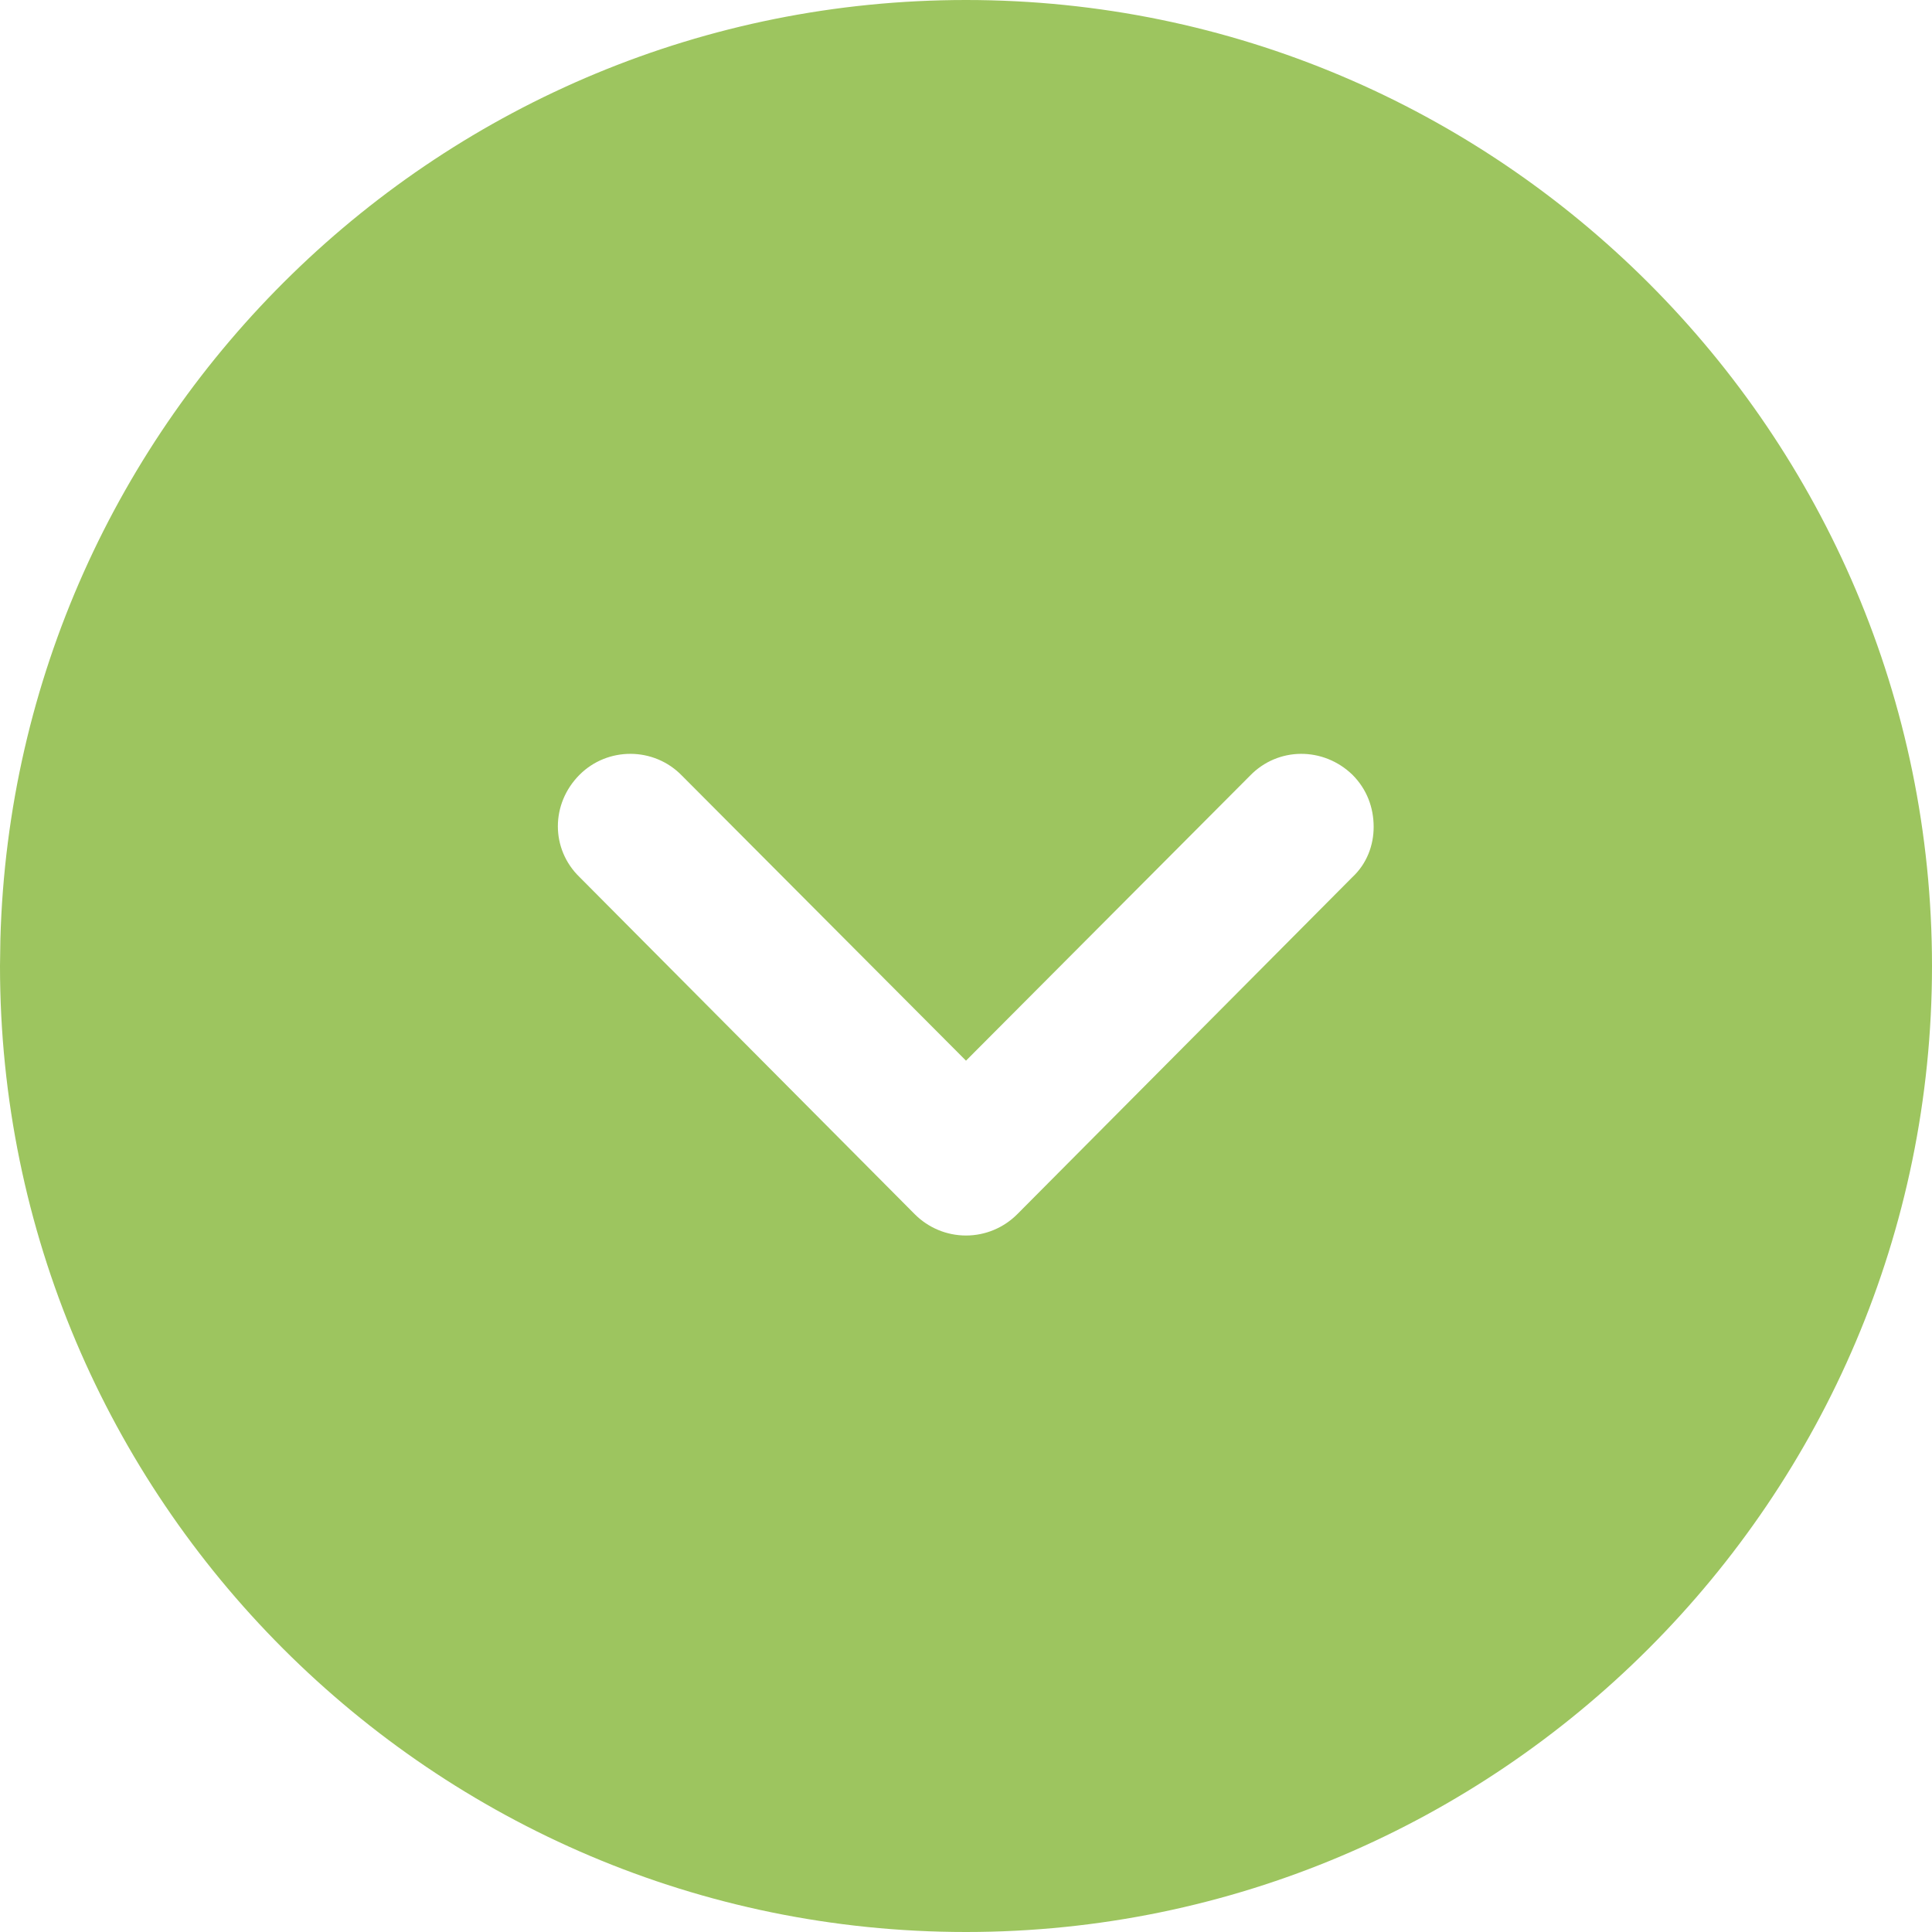
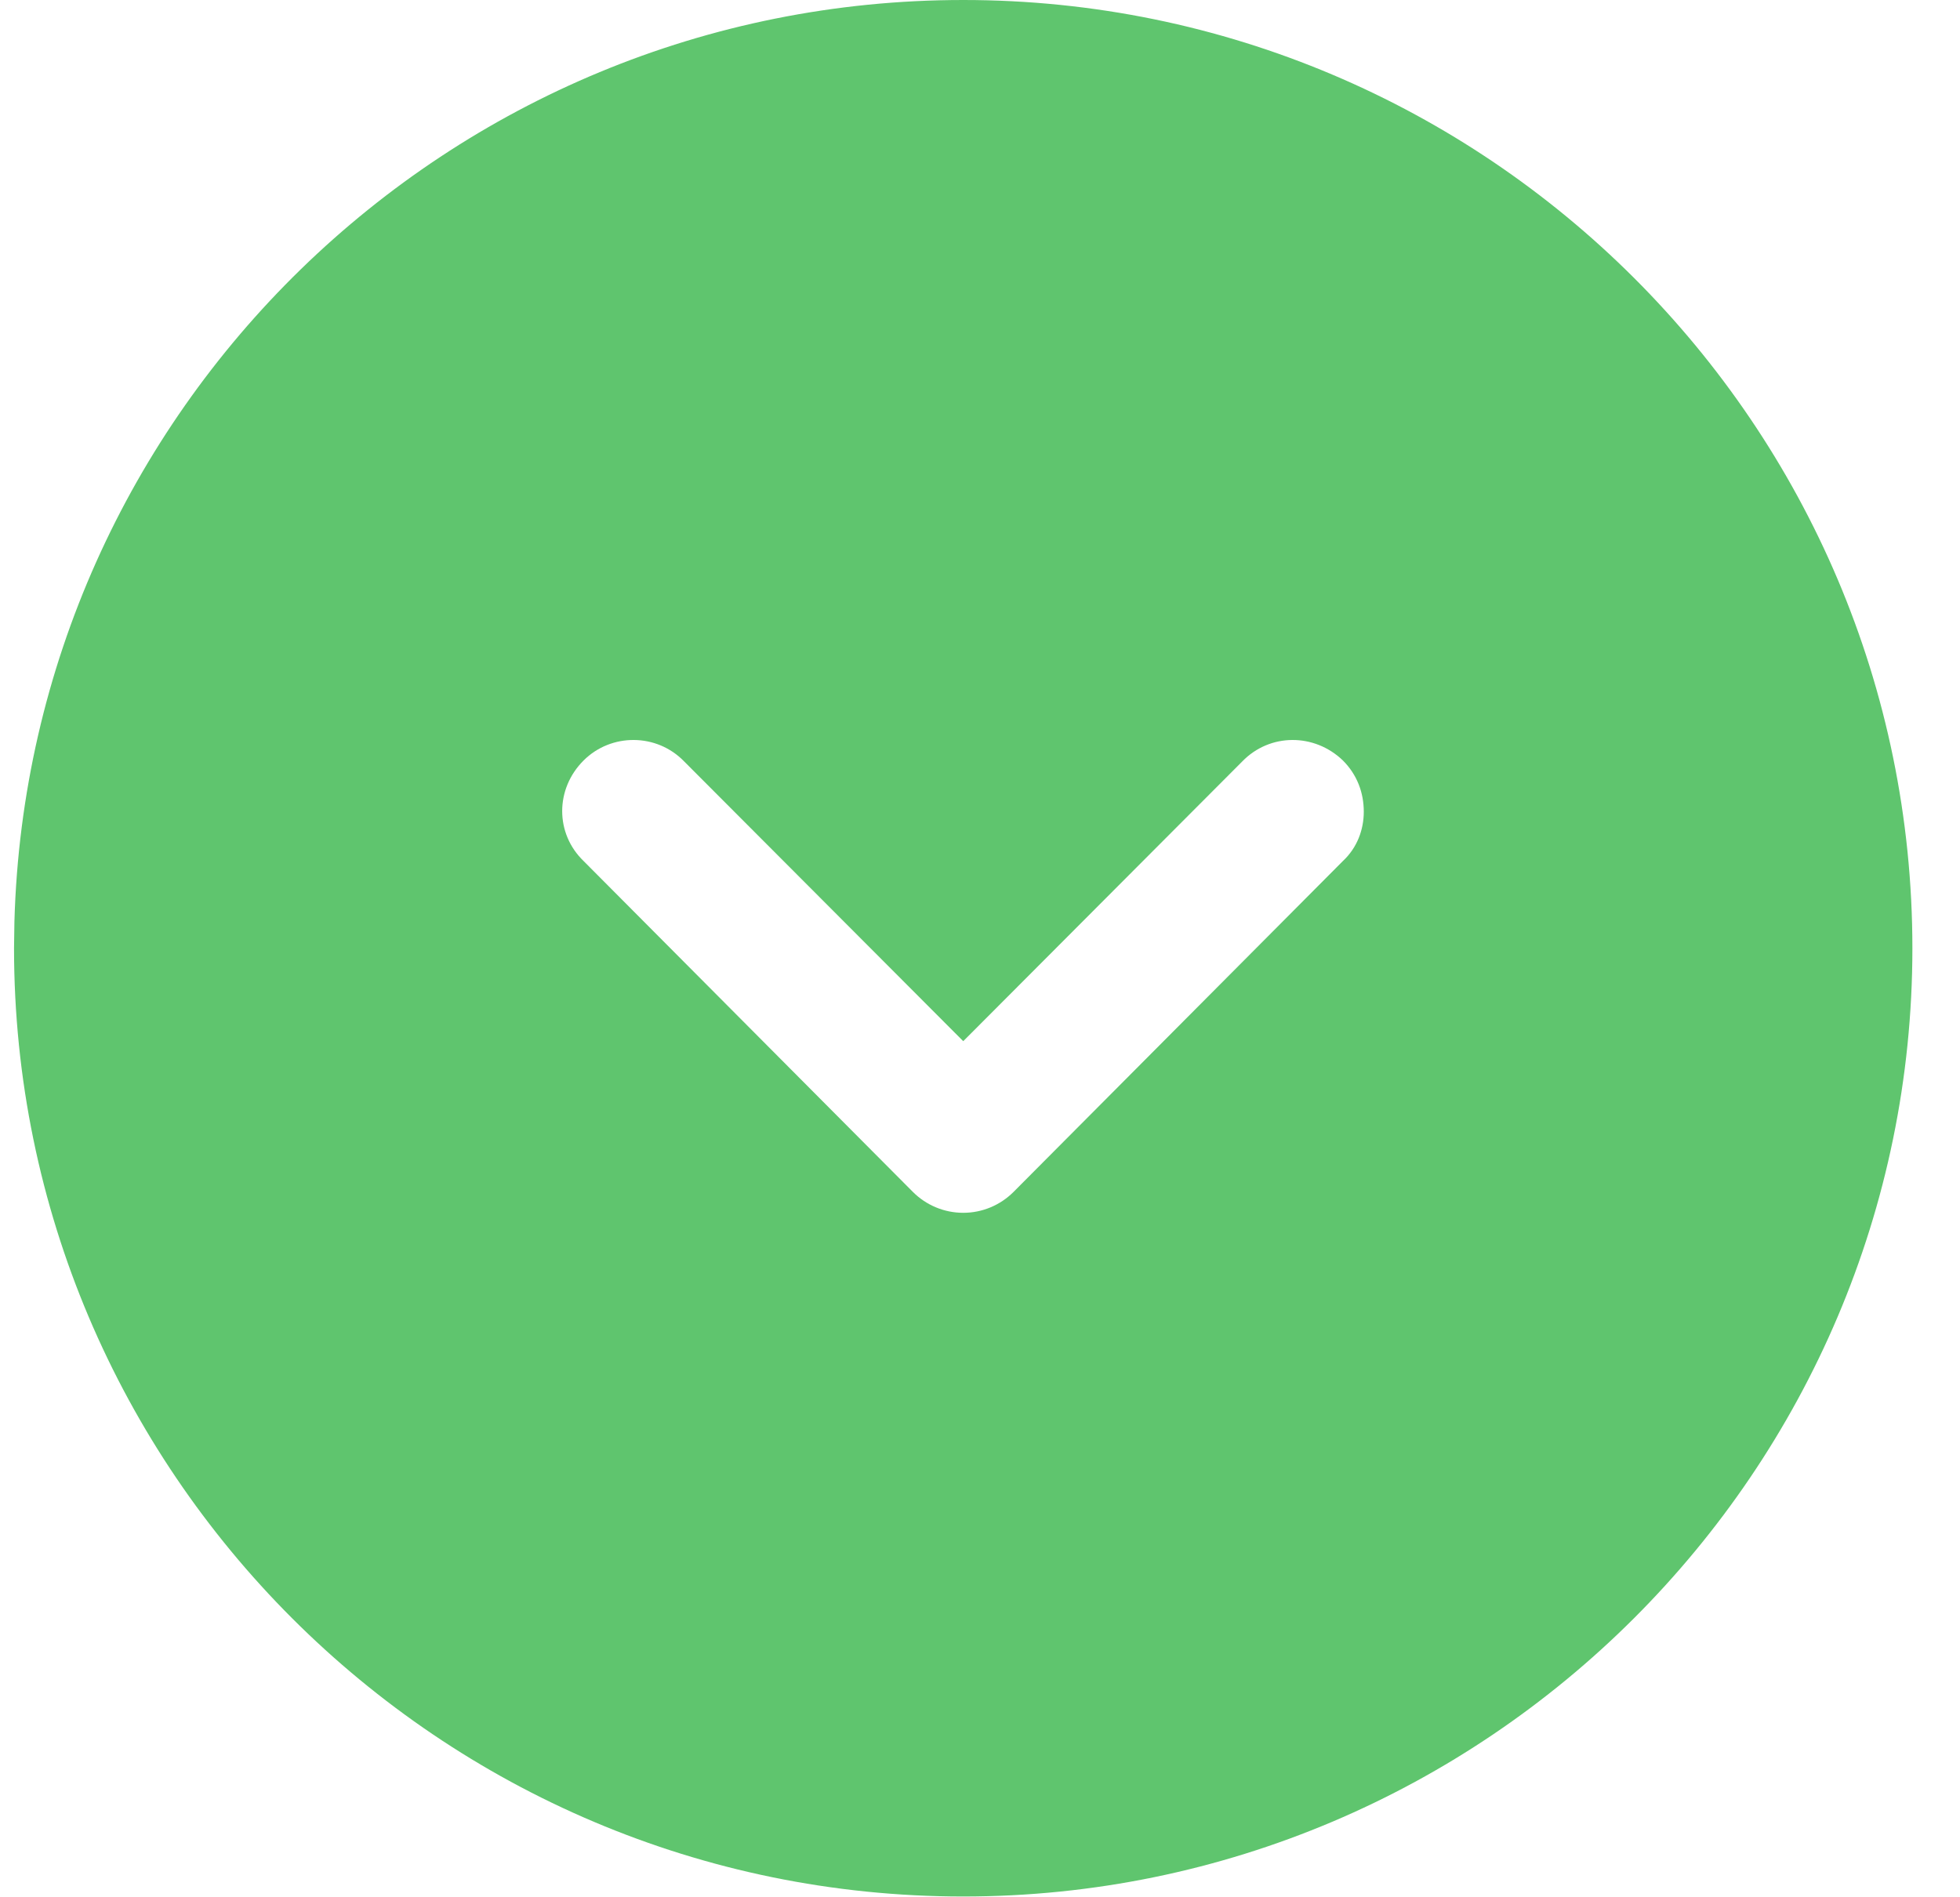
- <svg xmlns="http://www.w3.org/2000/svg" width="40" height="40" viewBox="0 0 40 40" fill="none">
-   <path d="M0 20L0.008 19.441C0.304 8.659 9.147 0 20 0C31.02 0 40 8.96 40 20C40 31.02 31.02 40 20 40C8.96 40 0 31.02 0 20ZM12 16.04C11.4 16.64 11.4 17.58 12 18.16L18.94 25.14C19.22 25.42 19.6 25.58 20 25.58C20.4 25.58 20.78 25.42 21.06 25.14L28 18.16C28.3 17.88 28.44 17.5 28.44 17.12C28.44 16.72 28.3 16.34 28 16.04C27.4 15.46 26.46 15.46 25.88 16.06L20 21.96L14.12 16.06C13.54 15.46 12.58 15.46 12 16.04Z" fill="#9DC55F" />
+ <svg xmlns="http://www.w3.org/2000/svg" width="31" height="30" viewBox="0 0 31 30" fill="none">
+   <path d="M0.222 15L0.228 14.58C0.451 6.494 7.088 0 15.235 0C23.507 0 30.247 6.72 30.247 15C30.247 23.265 23.507 30 15.235 30C6.948 30 0.222 23.265 0.222 15ZM9.23 12.03C8.779 12.48 8.779 13.185 9.23 13.62L14.439 18.855C14.649 19.065 14.934 19.185 15.235 19.185C15.535 19.185 15.82 19.065 16.03 18.855L21.24 13.62C21.465 13.41 21.57 13.125 21.57 12.84C21.57 12.54 21.465 12.255 21.24 12.03C20.789 11.595 20.084 11.595 19.648 12.045L15.235 16.47L10.821 12.045C10.386 11.595 9.665 11.595 9.23 12.03Z" fill="#5FC56E" />
</svg>
